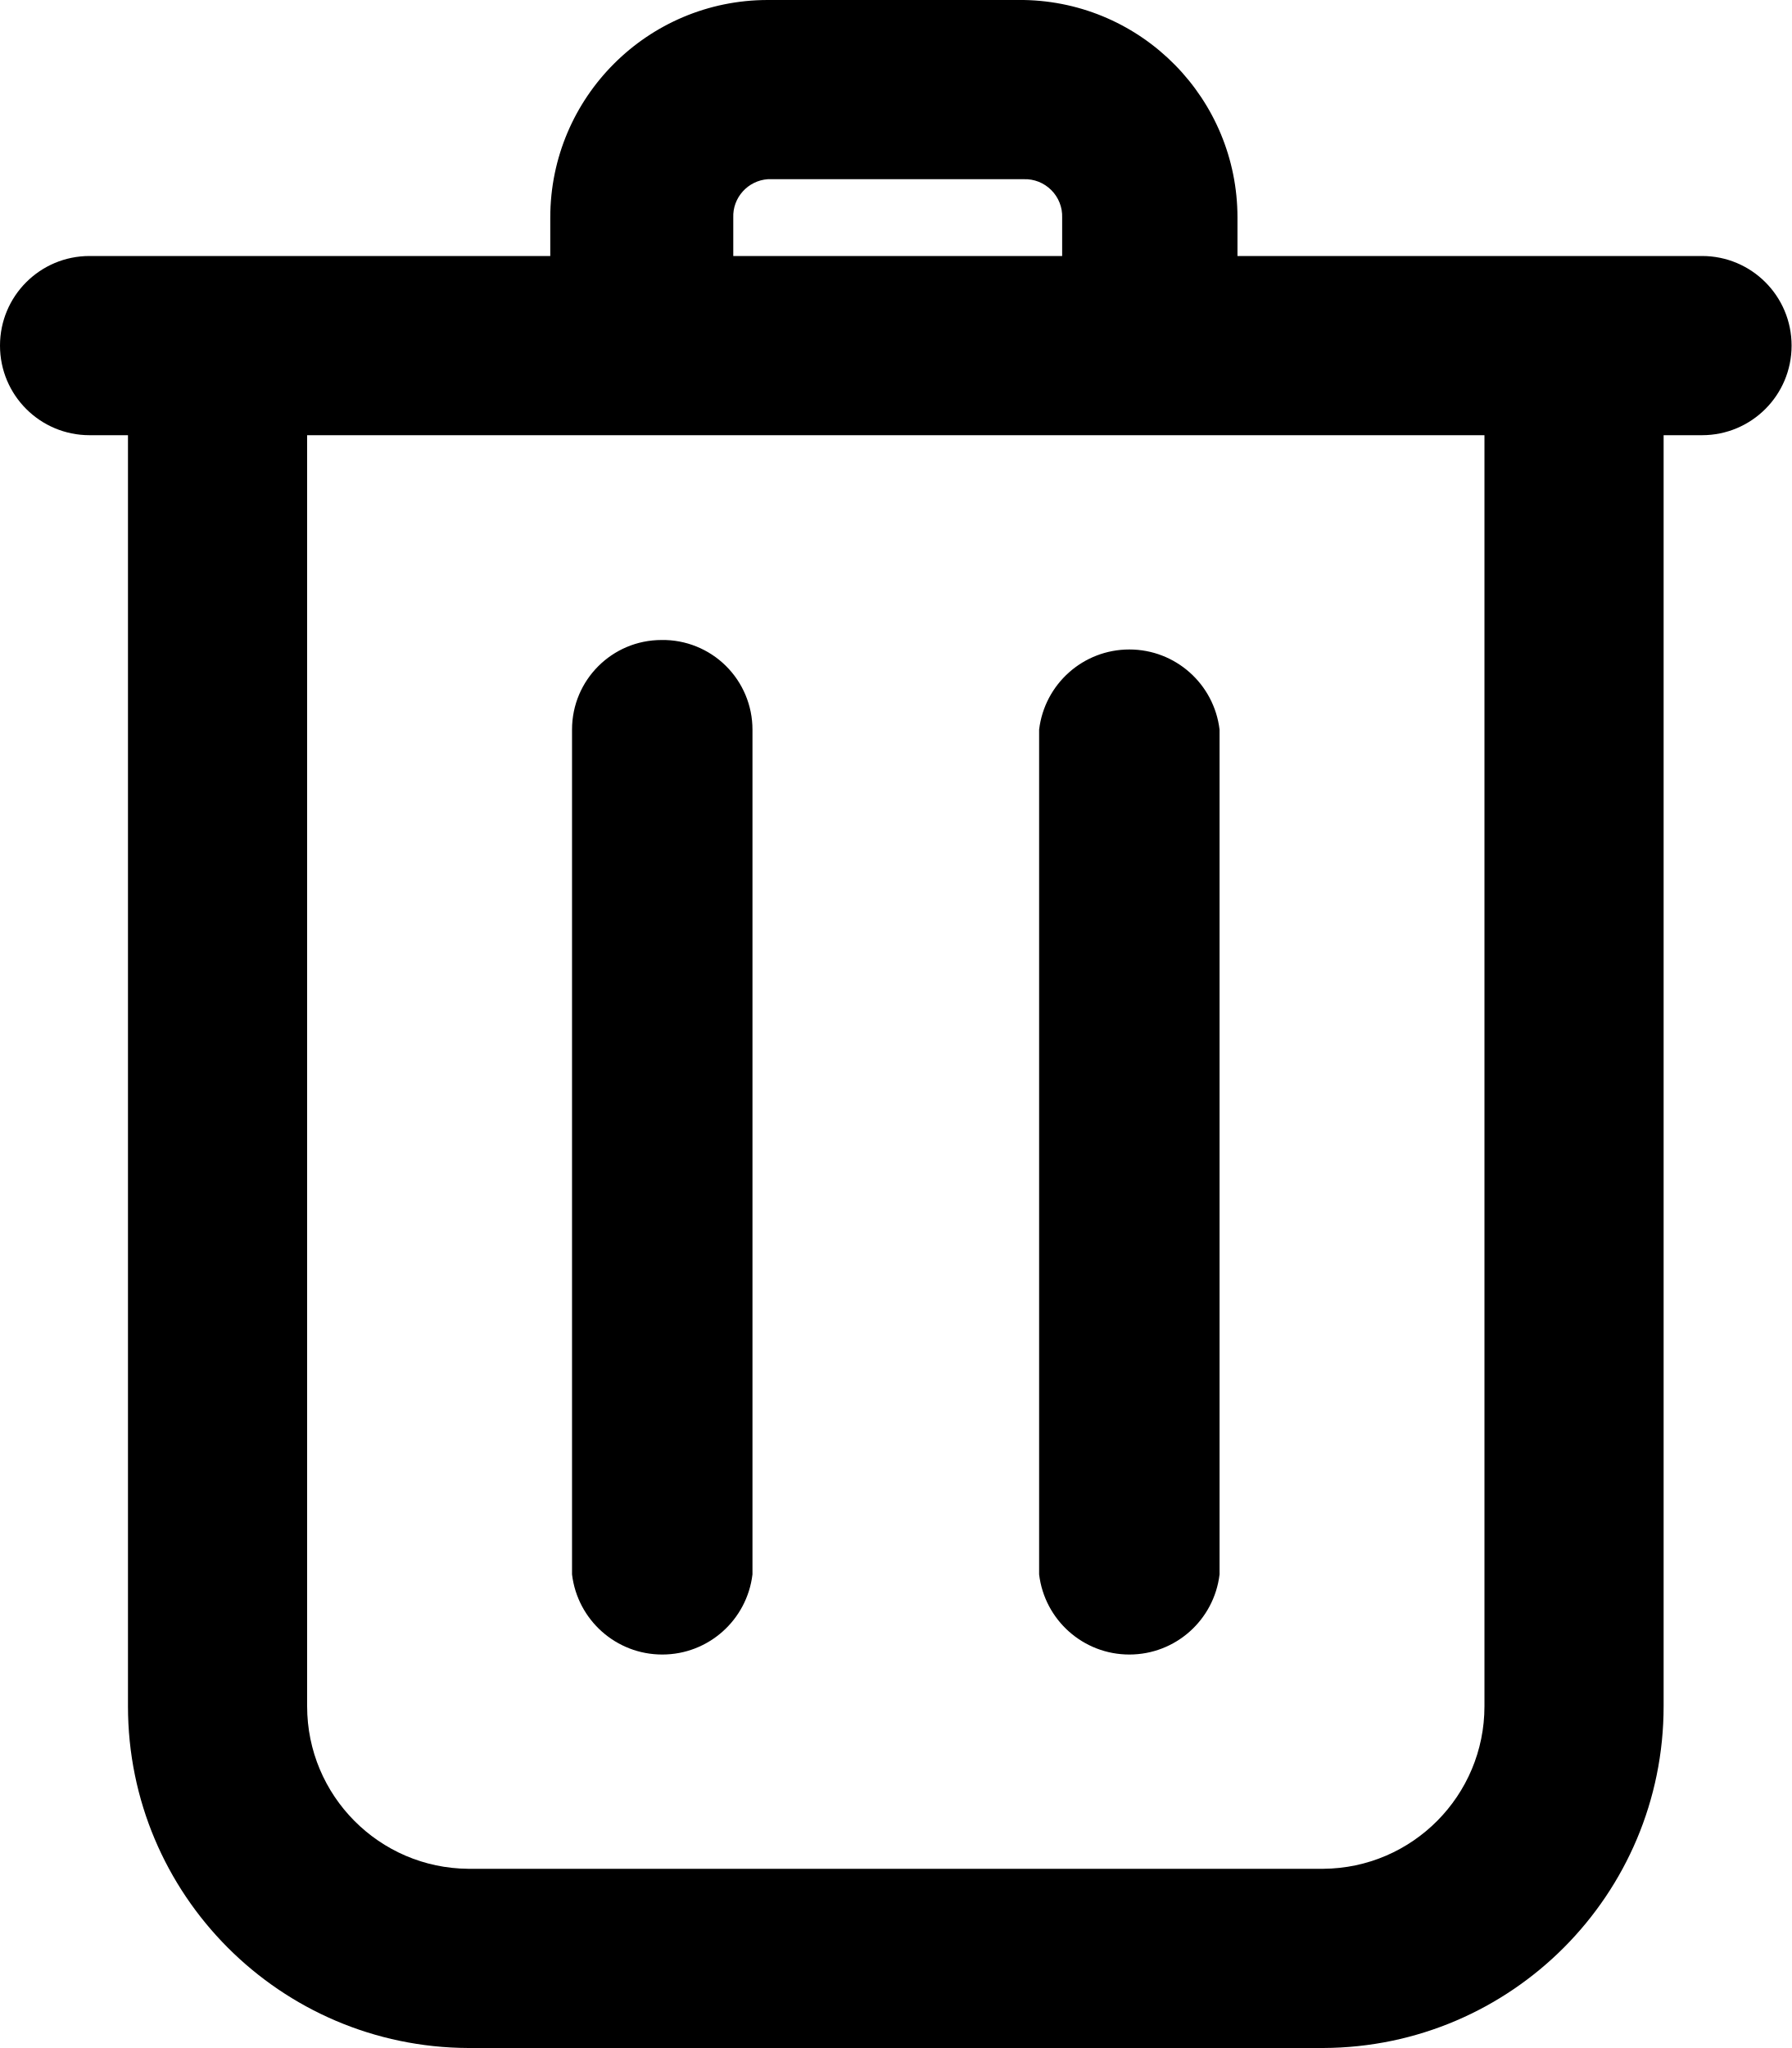
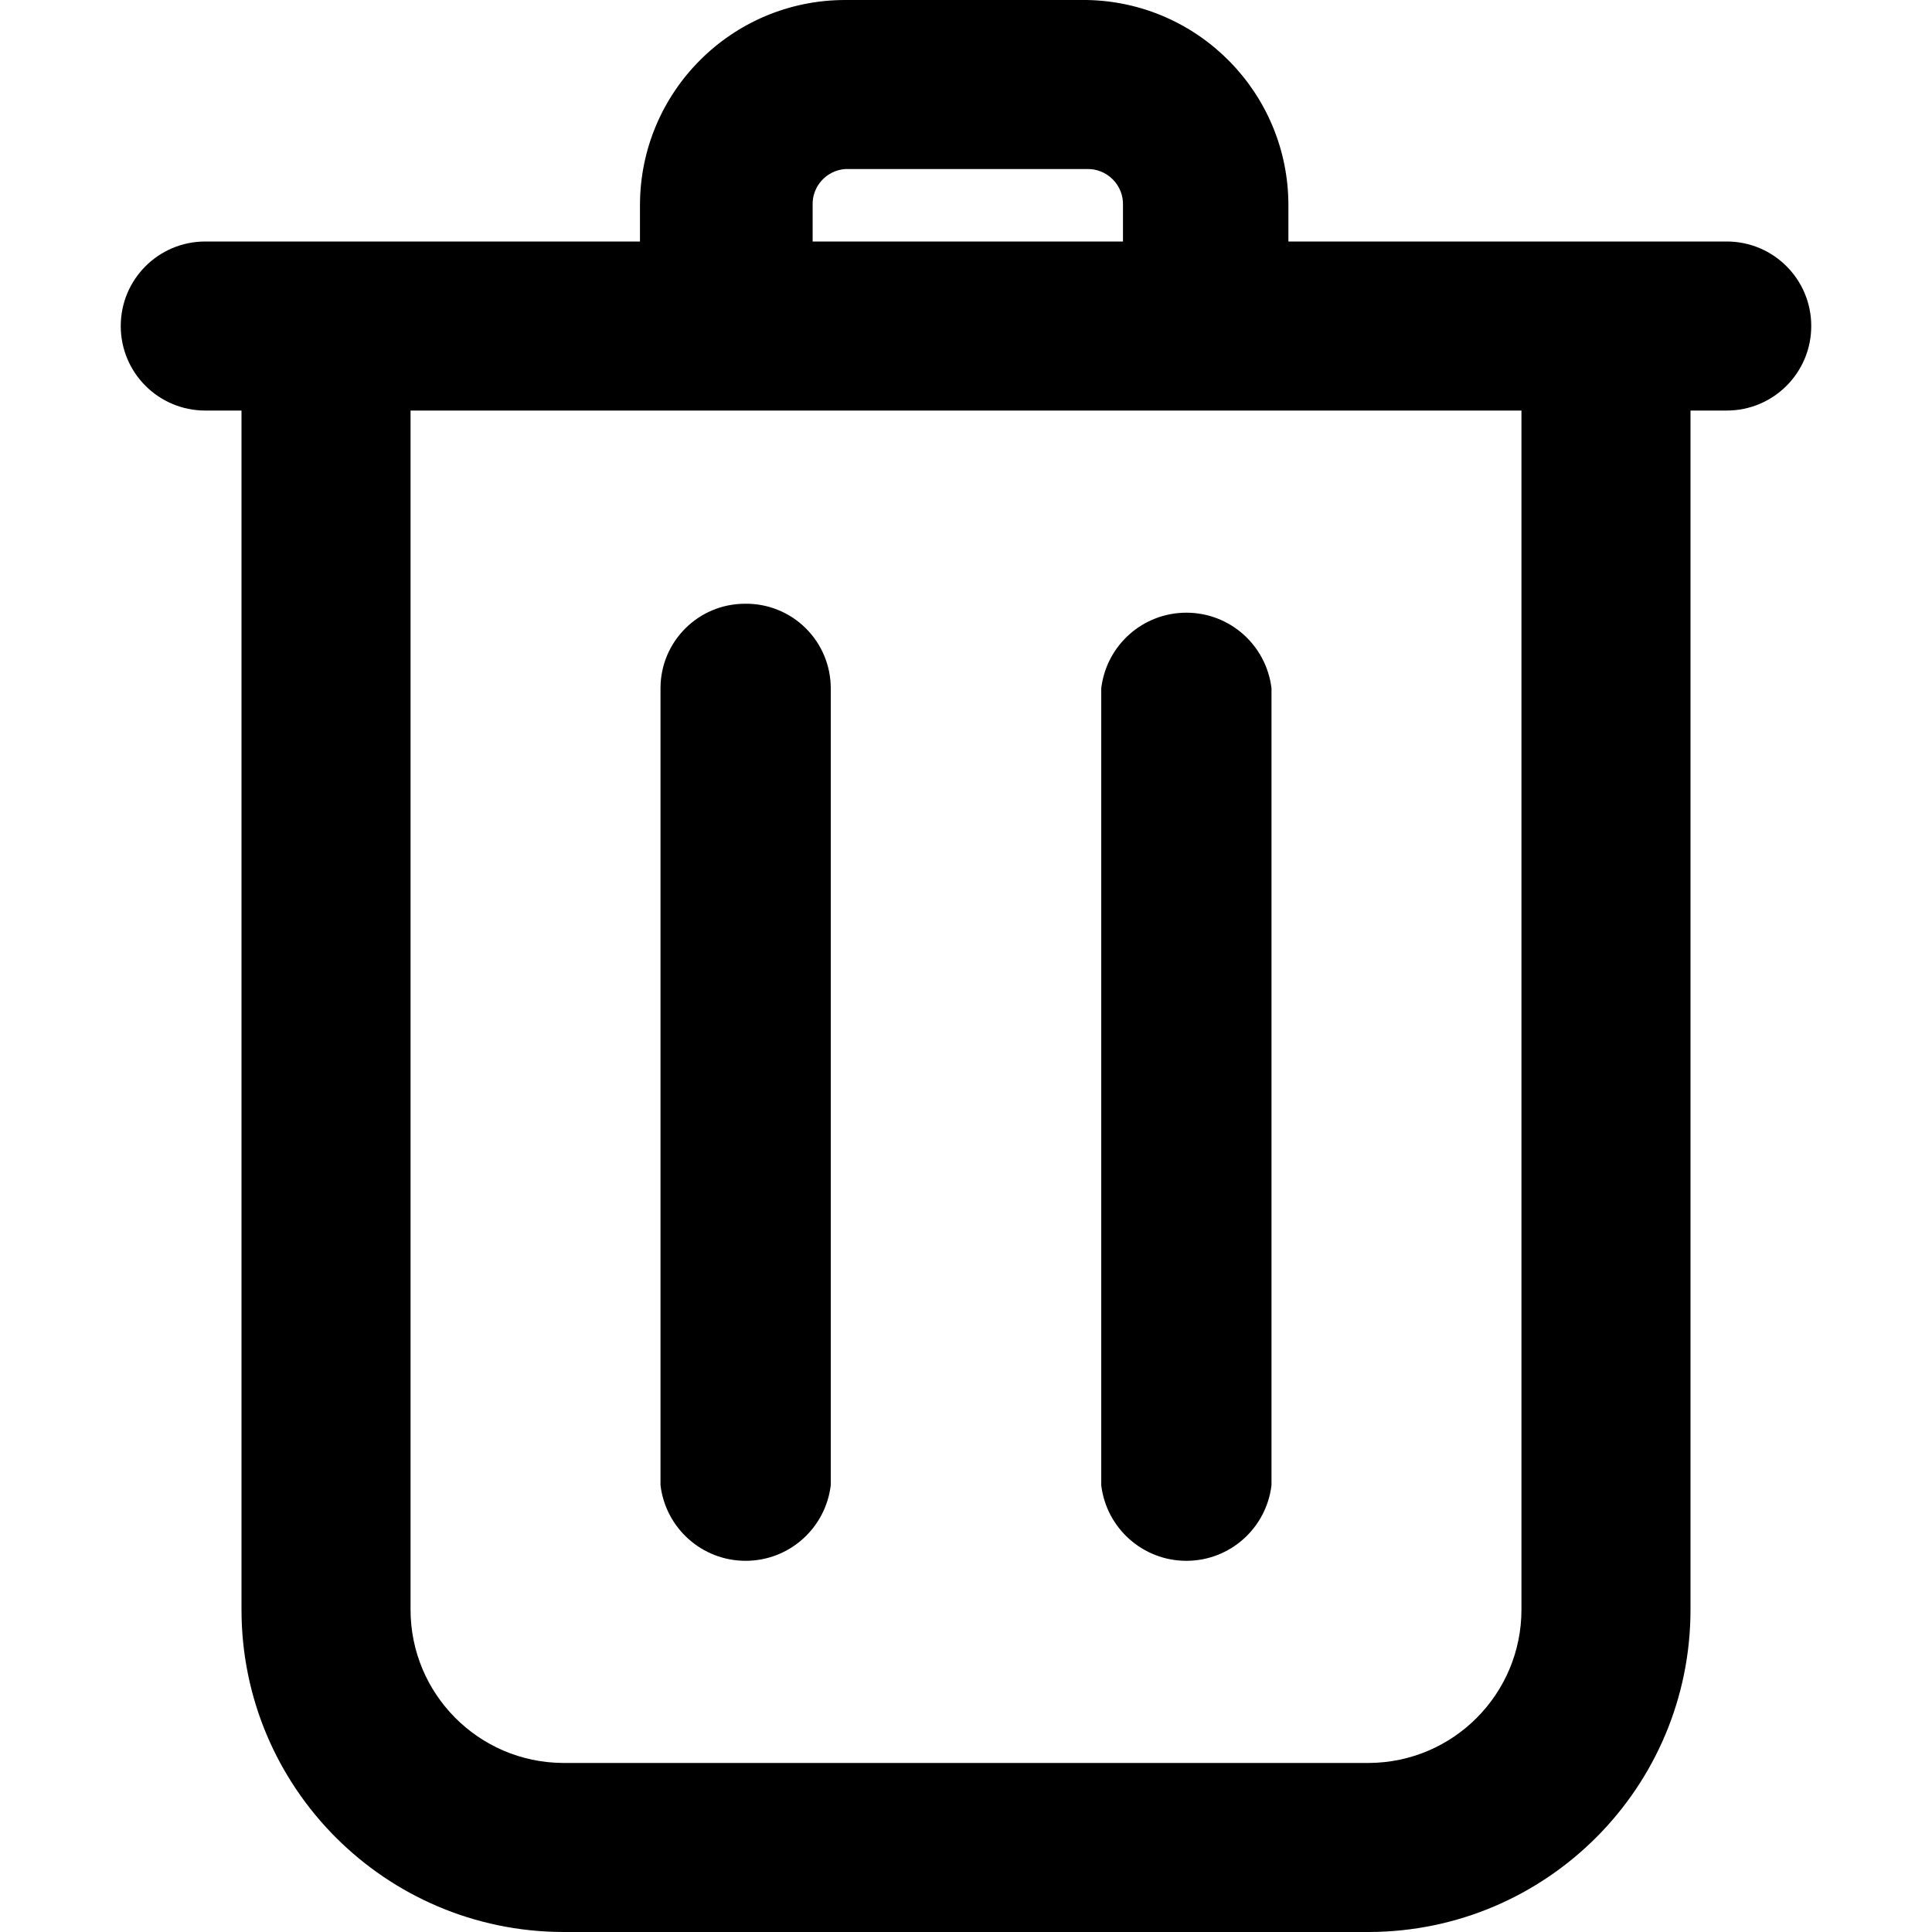
- <svg xmlns="http://www.w3.org/2000/svg" width="14px" height="16px" viewBox="0 0 14 16" version="1.1">
-   <g id="Icons-✅" stroke="none" stroke-width="1" fill="none" fill-rule="evenodd">
-     <g id="Icons" transform="translate(-327, -2256)" fill="currentColor">
-       <g id="icon/delete" transform="translate(327, 2256)">
-         <g id="delete">
-           <path d="M5.17,5 C5.357,4.997 5.538,5.07 5.671,5.201 C5.805,5.333 5.88,5.513 5.88,5.7 L5.88,12.3 C5.837,12.657 5.535,12.926 5.175,12.926 C4.815,12.926 4.513,12.657 4.47,12.3 L4.47,5.7 C4.47,5.313 4.783,5 5.17,5 Z M8.12,5.7 C8.163,5.343 8.465,5.074 8.825,5.074 C9.185,5.074 9.487,5.343 9.53,5.7 L9.53,12.3 C9.487,12.657 9.185,12.926 8.825,12.926 C8.465,12.926 8.163,12.657 8.12,12.3 L8.12,5.7 Z M13.3,2 C13.687,2 14,2.313 14,2.7 C14,3.087 13.687,3.4 13.3,3.4 L13,3.4 L13,13.33 C13,14.801 11.811,15.994 10.34,16 L3.66,16 C2.189,15.994 1,14.801 1,13.33 L1,3.4 L0.7,3.4 C0.313,3.4 1.4751401e-08,3.087 1.4751401e-08,2.7 C1.4751401e-08,2.313 0.313,2 0.7,2 L4.3,2 L4.3,1.7 C4.3,0.761 5.061,-5.74900688e-17 6,0 L8,0 C8.927,0.016 9.67,0.773 9.67,1.7 L9.67,2 L13.3,2 Z M5.73,1.7 L5.73,2 L8.3,2 L8.3,1.7 C8.303,1.62 8.272,1.542 8.215,1.485 C8.158,1.428 8.08,1.397 8,1.4 L6,1.4 C5.844,1.411 5.724,1.544 5.73,1.7 Z M11.6,13.33 L11.6,3.4 L2.4,3.4 L2.4,13.33 C2.4,14.028 2.963,14.595 3.66,14.6 L10.34,14.6 C11.037,14.595 11.6,14.028 11.6,13.33 Z" id="Combined-Shape" />
-         </g>
-       </g>
-     </g>
+ <svg xmlns="http://www.w3.org/2000/svg" width="16px" height="16px" viewBox="0 0 16 16" version="1.1">
+   <g stroke="none" stroke-width="1" fill="currentColor" transform="translate(1.0, 0)">
+     <path d="M5.17,5 C5.357,4.997 5.538,5.07 5.671,5.201 C5.805,5.333 5.88,5.513 5.88,5.7 L5.88,12.3 C5.837,12.657 5.535,12.926 5.175,12.926 C4.815,12.926 4.513,12.657 4.47,12.3 L4.47,5.7 C4.47,5.313 4.783,5 5.17,5 Z M8.12,5.7 C8.163,5.343 8.465,5.074 8.825,5.074 C9.185,5.074 9.487,5.343 9.53,5.7 L9.53,12.3 C9.487,12.657 9.185,12.926 8.825,12.926 C8.465,12.926 8.163,12.657 8.12,12.3 L8.12,5.7 Z M13.3,2 C13.687,2 14,2.313 14,2.7 C14,3.087 13.687,3.4 13.3,3.4 L13,3.4 L13,13.33 C13,14.801 11.811,15.994 10.34,16 L3.66,16 C2.189,15.994 1,14.801 1,13.33 L1,3.4 L0.7,3.4 C0.313,3.4 1.4751401e-08,3.087 1.4751401e-08,2.7 C1.4751401e-08,2.313 0.313,2 0.7,2 L4.3,2 L4.3,1.7 C4.3,0.761 5.061,-5.74900688e-17 6,0 L8,0 C8.927,0.016 9.67,0.773 9.67,1.7 L9.67,2 L13.3,2 Z M5.73,1.7 L5.73,2 L8.3,2 L8.3,1.7 C8.303,1.62 8.272,1.542 8.215,1.485 C8.158,1.428 8.08,1.397 8,1.4 L6,1.4 C5.844,1.411 5.724,1.544 5.73,1.7 Z M11.6,13.33 L11.6,3.4 L2.4,3.4 L2.4,13.33 C2.4,14.028 2.963,14.595 3.66,14.6 L10.34,14.6 C11.037,14.595 11.6,14.028 11.6,13.33 Z" />
  </g>
</svg>
